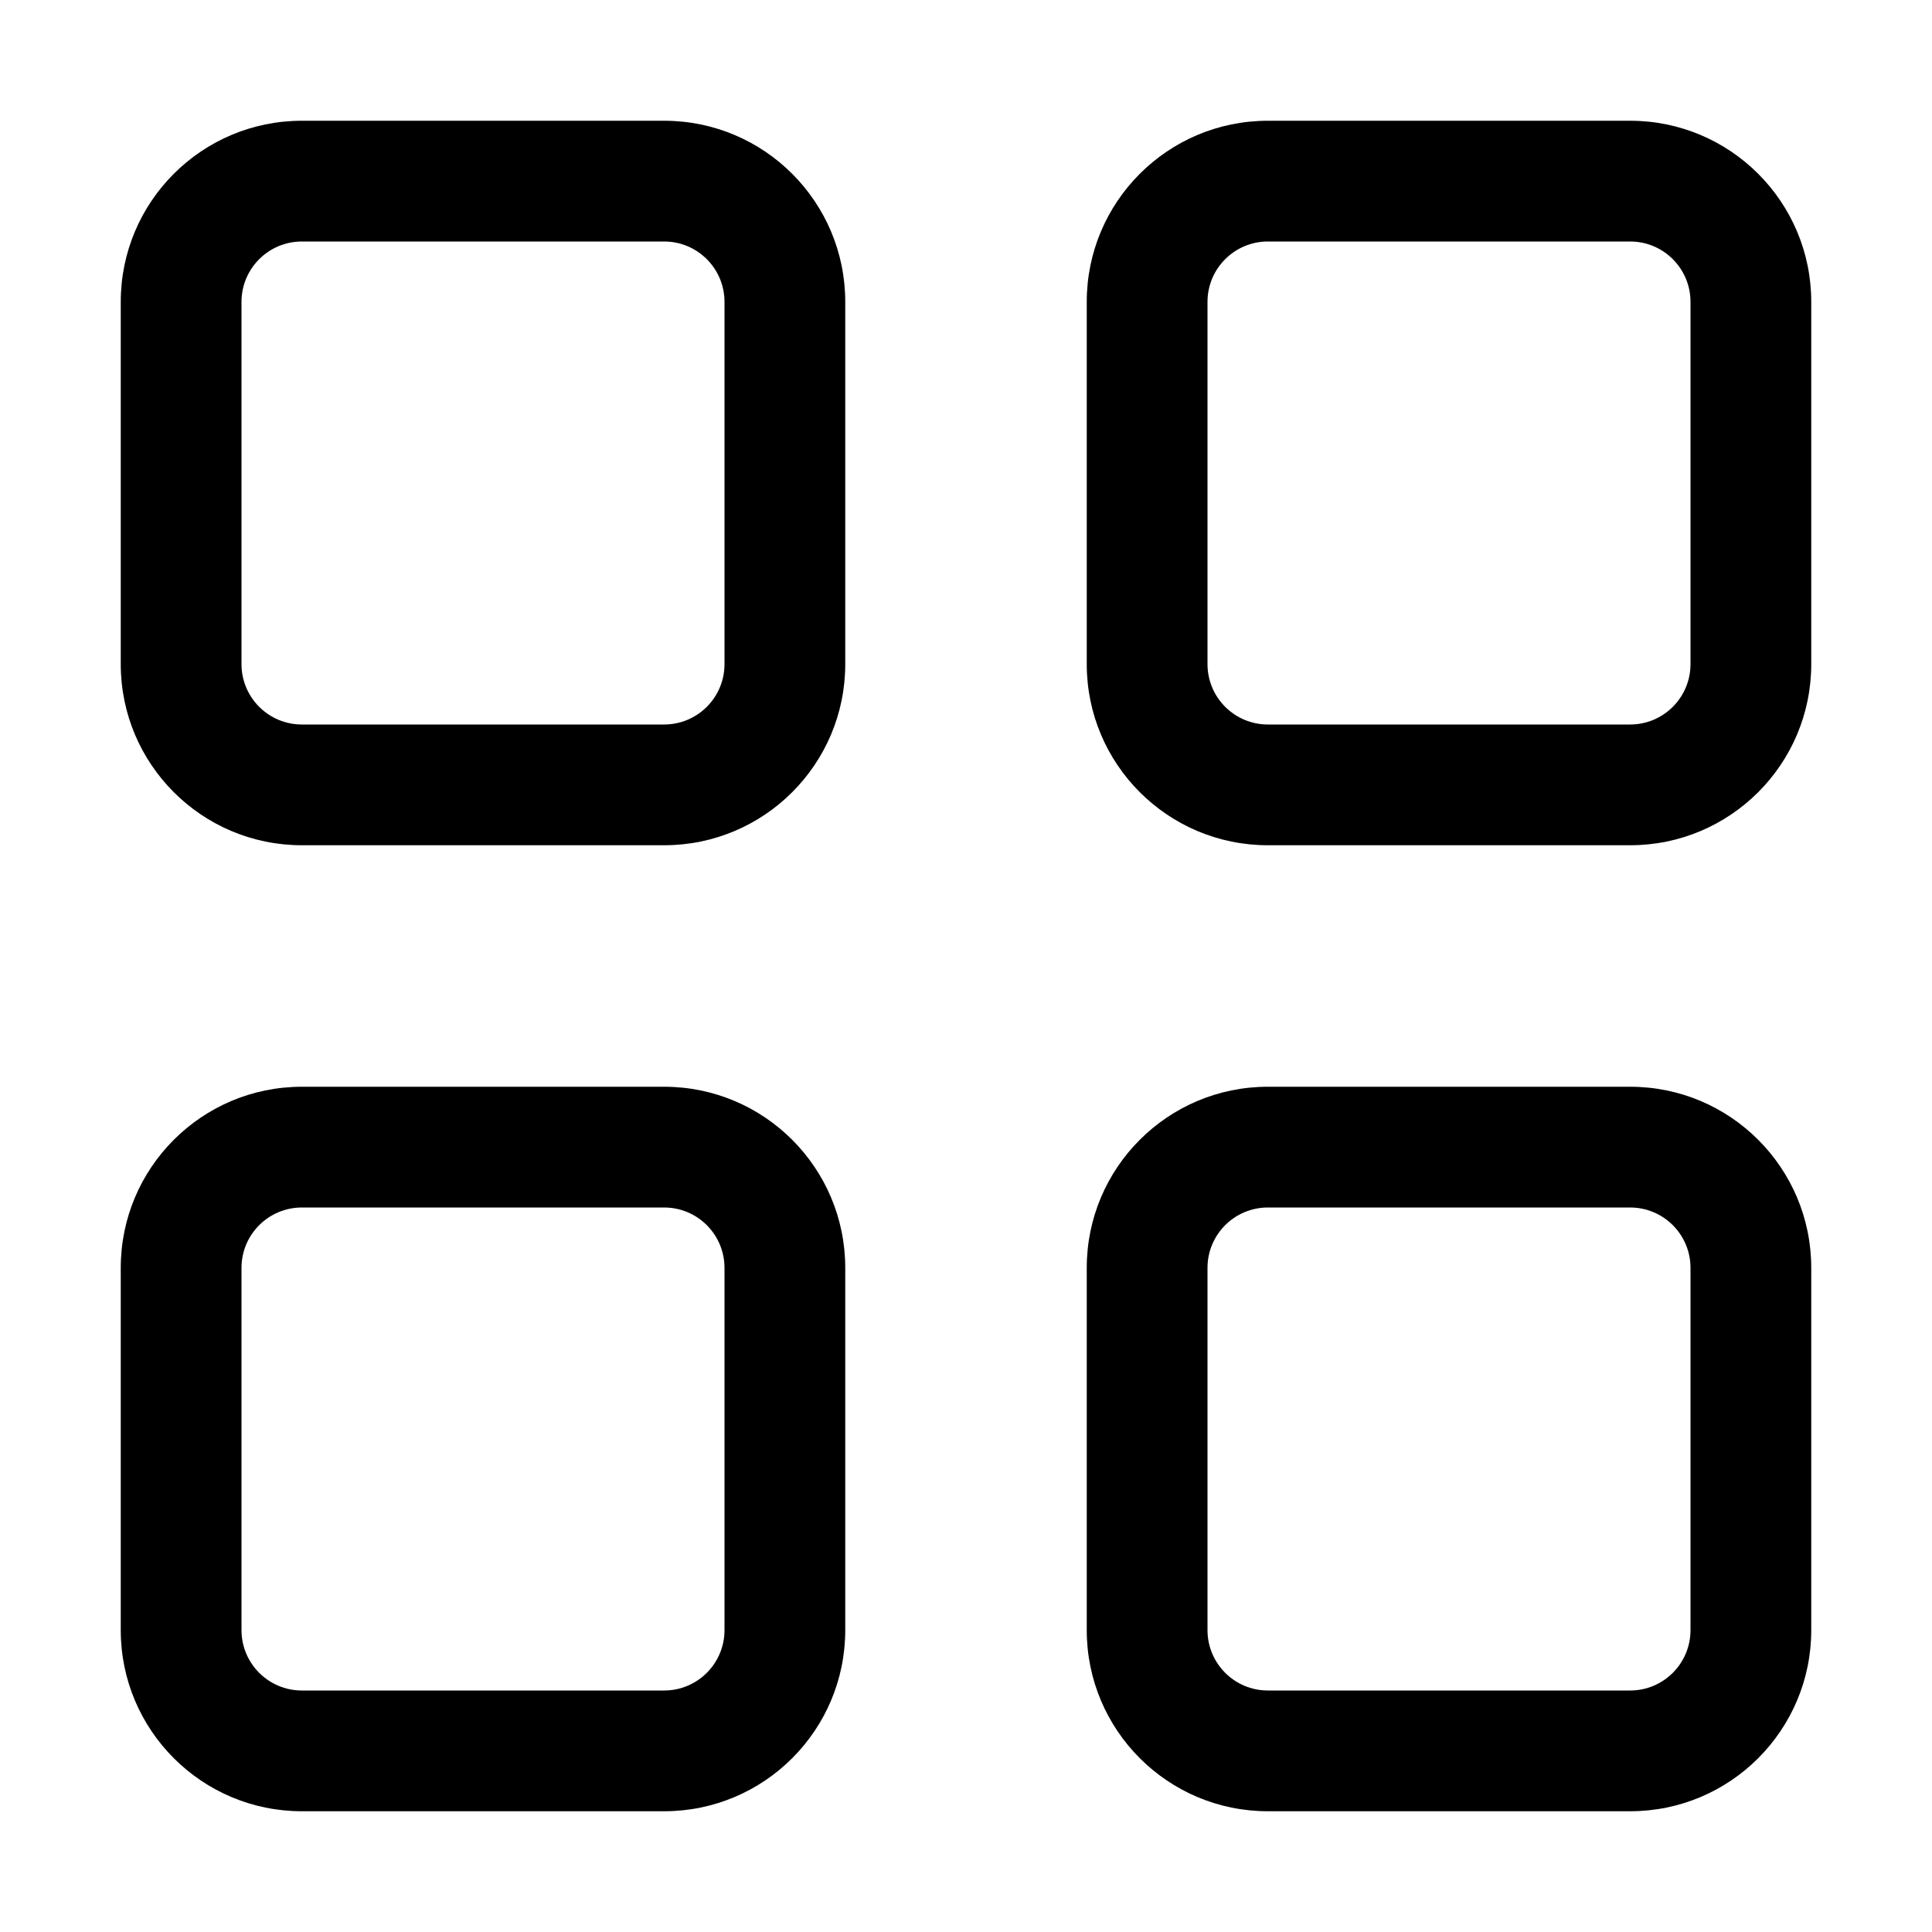
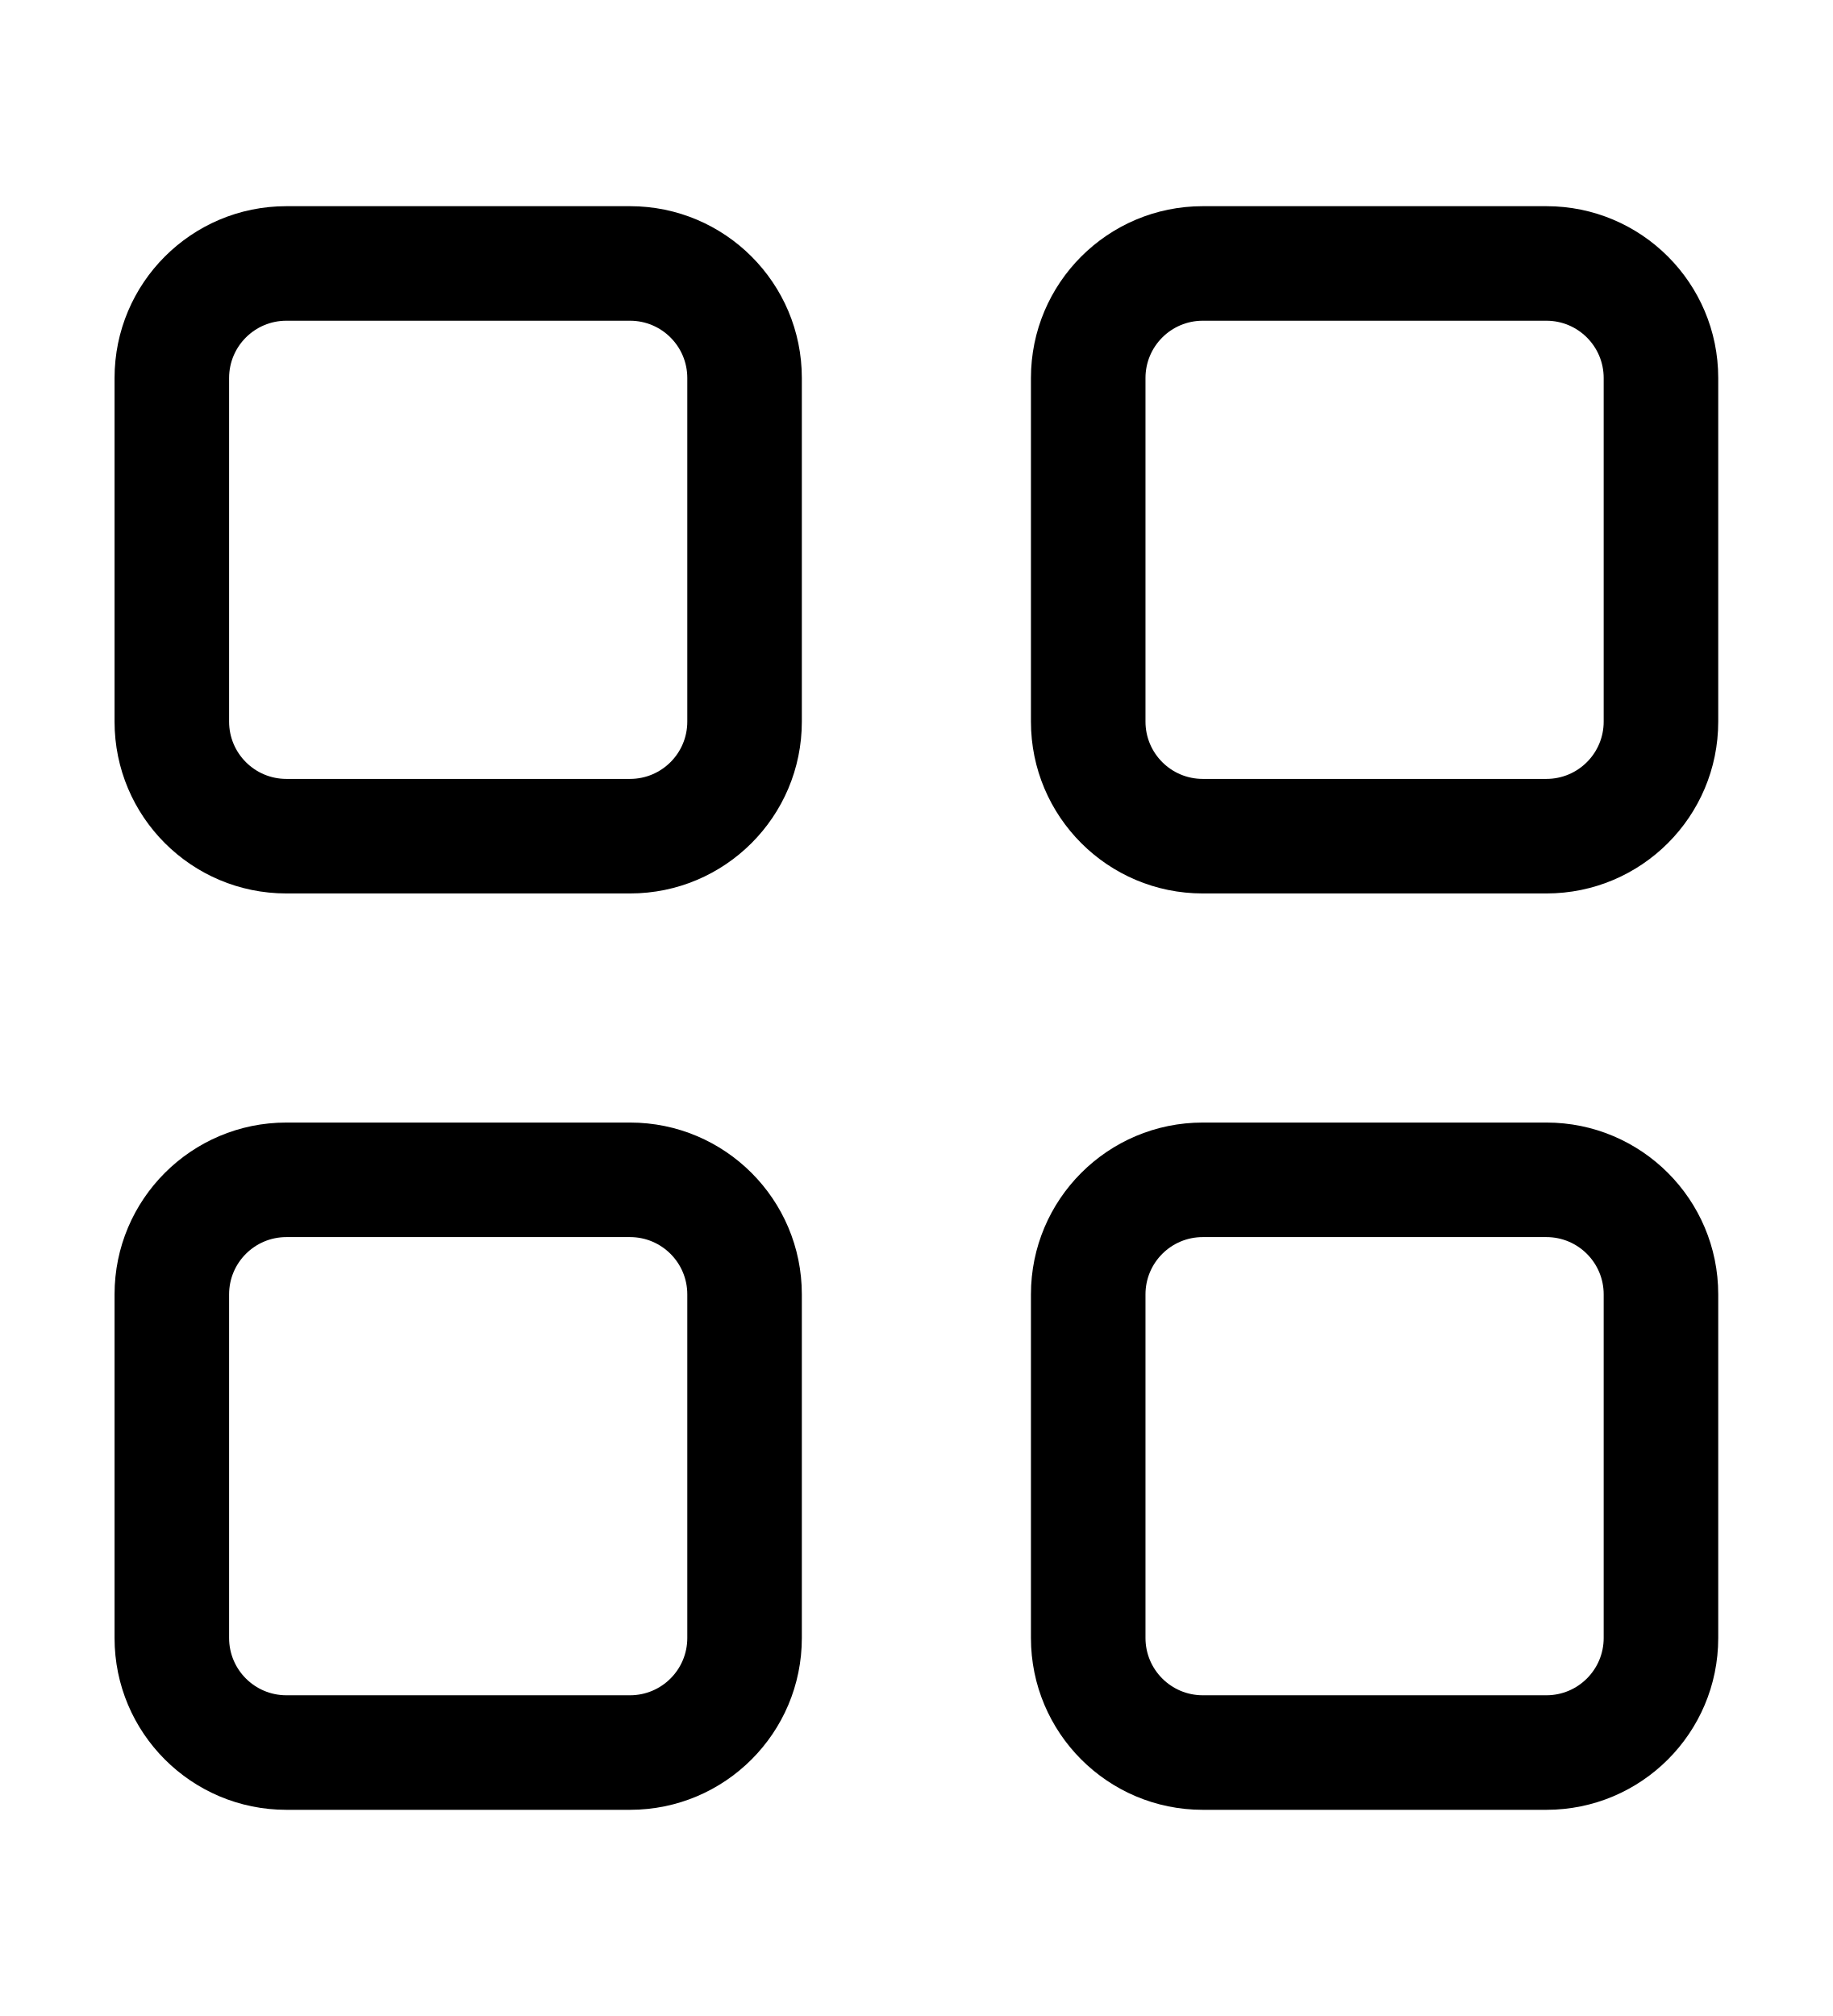
- <svg xmlns="http://www.w3.org/2000/svg" width="35" height="35" fill="currentColor" class="bi bi-grid" viewBox="0 0 16 16">
+ <svg xmlns="http://www.w3.org/2000/svg" width="30" height="33" fill="currentColor" class="bi bi-grid" viewBox="0 0 16 16">
  <path d="M1 2.5A1.5 1.5 0 0 1 2.5 1h3A1.5 1.5 0 0 1 7 2.5v3A1.5 1.5 0 0 1 5.5 7h-3A1.5 1.5 0 0 1 1 5.5v-3zM2.5 2a.5.5 0 0 0-.5.5v3a.5.5 0 0 0 .5.5h3a.5.5 0 0 0 .5-.5v-3a.5.5 0 0 0-.5-.5h-3zm6.5.5A1.5 1.5 0 0 1 10.5 1h3A1.5 1.5 0 0 1 15 2.5v3A1.5 1.5 0 0 1 13.5 7h-3A1.5 1.5 0 0 1 9 5.5v-3zm1.5-.5a.5.5 0 0 0-.5.5v3a.5.5 0 0 0 .5.5h3a.5.5 0 0 0 .5-.5v-3a.5.5 0 0 0-.5-.5h-3zM1 10.5A1.5 1.5 0 0 1 2.5 9h3A1.5 1.5 0 0 1 7 10.5v3A1.5 1.5 0 0 1 5.5 15h-3A1.5 1.5 0 0 1 1 13.5v-3zm1.5-.5a.5.5 0 0 0-.5.5v3a.5.5 0 0 0 .5.5h3a.5.5 0 0 0 .5-.5v-3a.5.5 0 0 0-.5-.5h-3zm6.5.5A1.5 1.5 0 0 1 10.5 9h3a1.5 1.5 0 0 1 1.5 1.5v3a1.5 1.5 0 0 1-1.5 1.5h-3A1.5 1.5 0 0 1 9 13.5v-3zm1.5-.5a.5.5 0 0 0-.5.5v3a.5.5 0 0 0 .5.5h3a.5.5 0 0 0 .5-.5v-3a.5.5 0 0 0-.5-.5h-3z" />
</svg>
